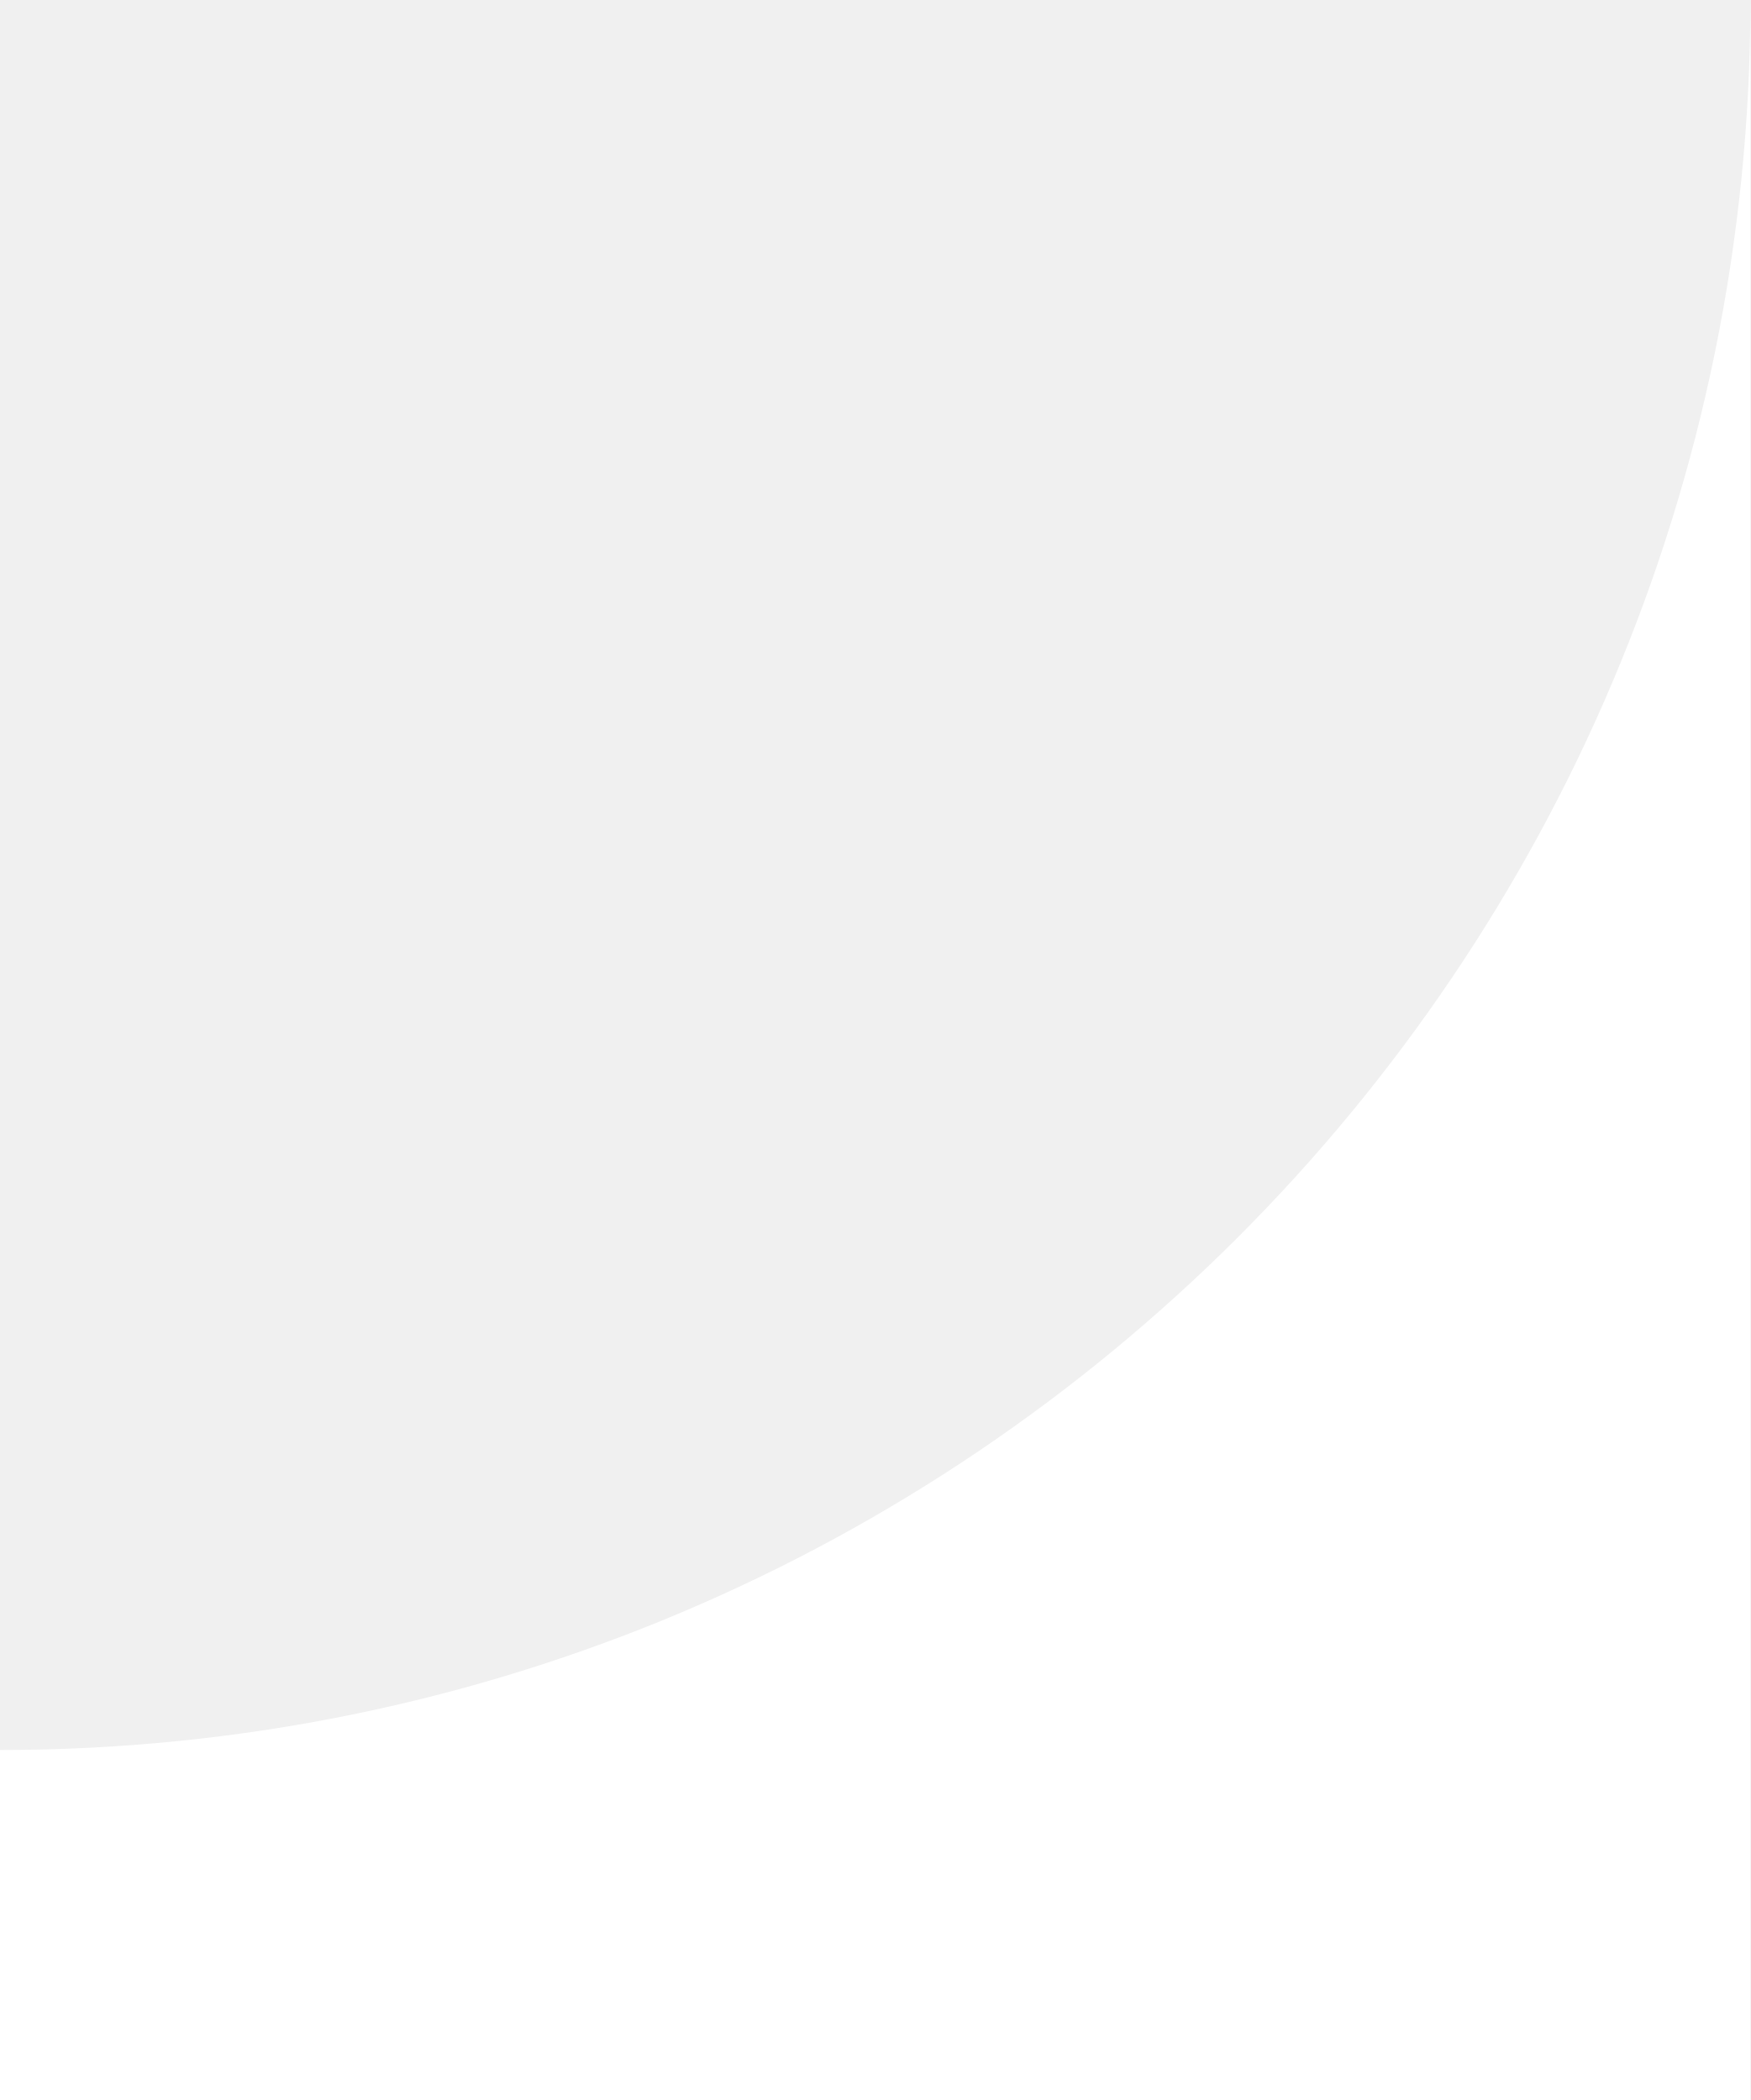
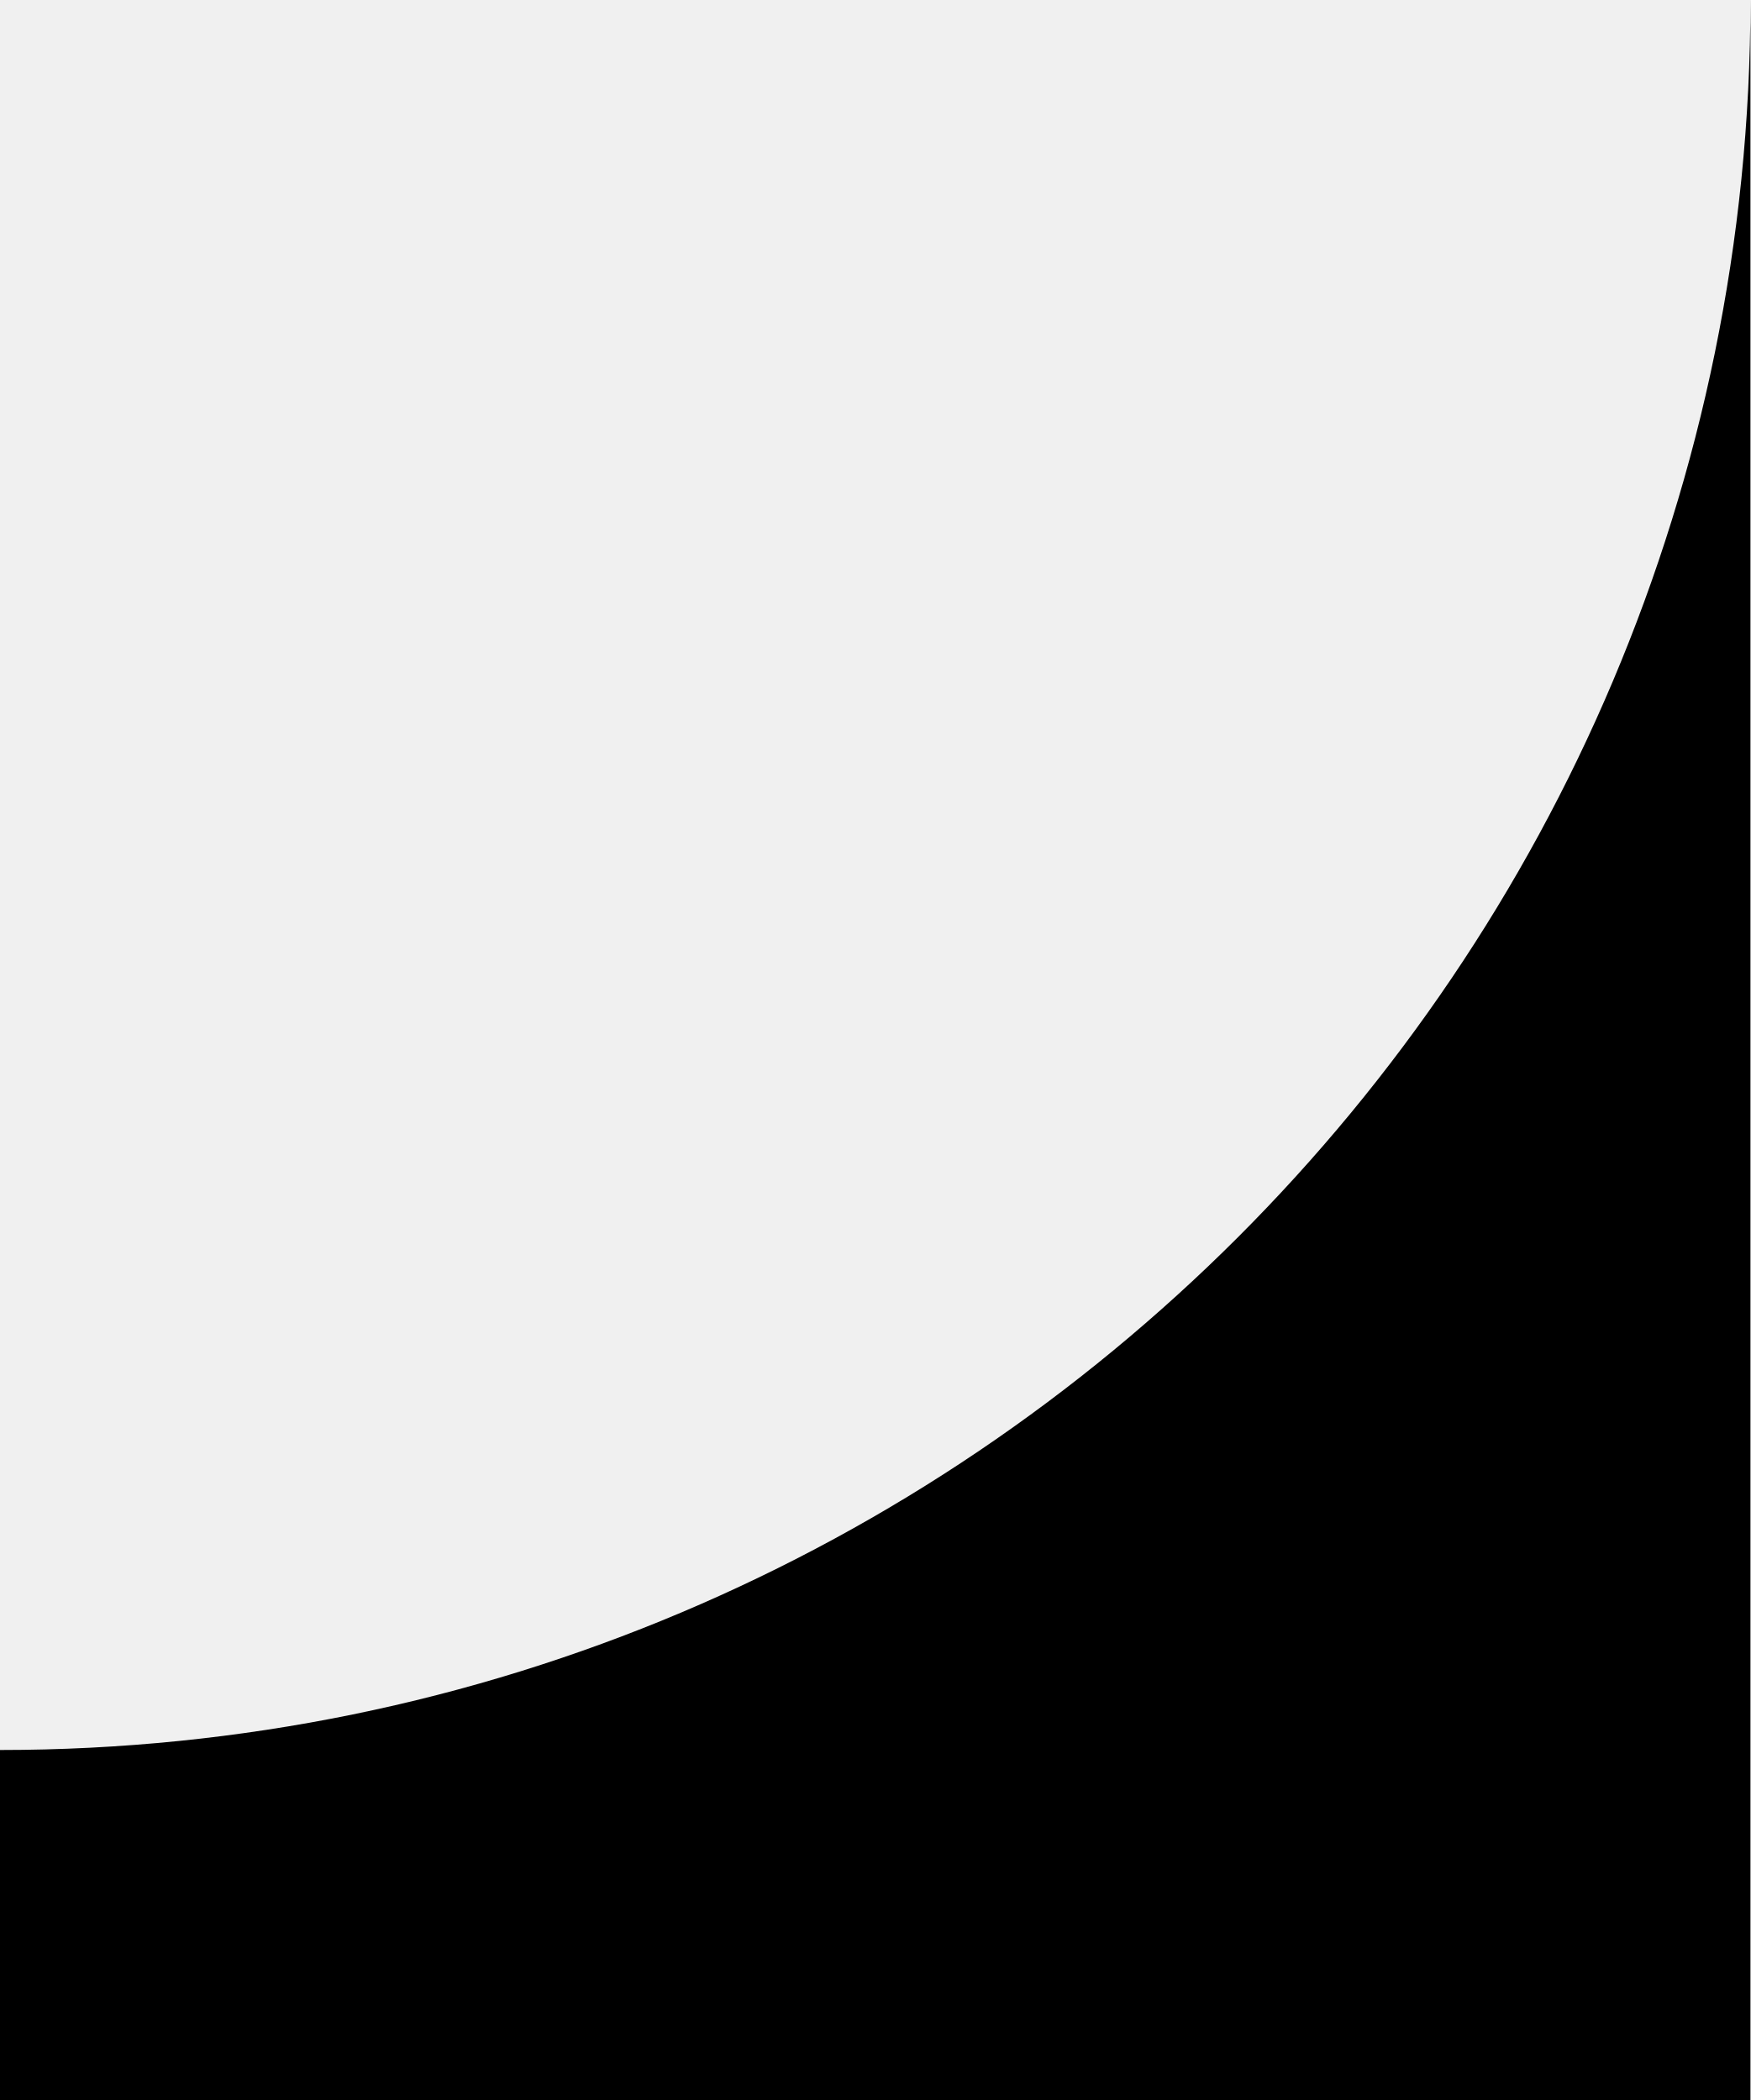
<svg xmlns="http://www.w3.org/2000/svg" width="50" height="60" viewBox="0 0 50 60" fill="none">
-   <path fill-rule="evenodd" clip-rule="evenodd" d="M50 60V0C50 27.614 27.614 50 0 50V60H50Z" fill="white" />
+   <path fill-rule="evenodd" clip-rule="evenodd" d="M50 60V0C50 27.614 27.614 50 0 50V60H50Z" fill="currentColor" />
</svg>
